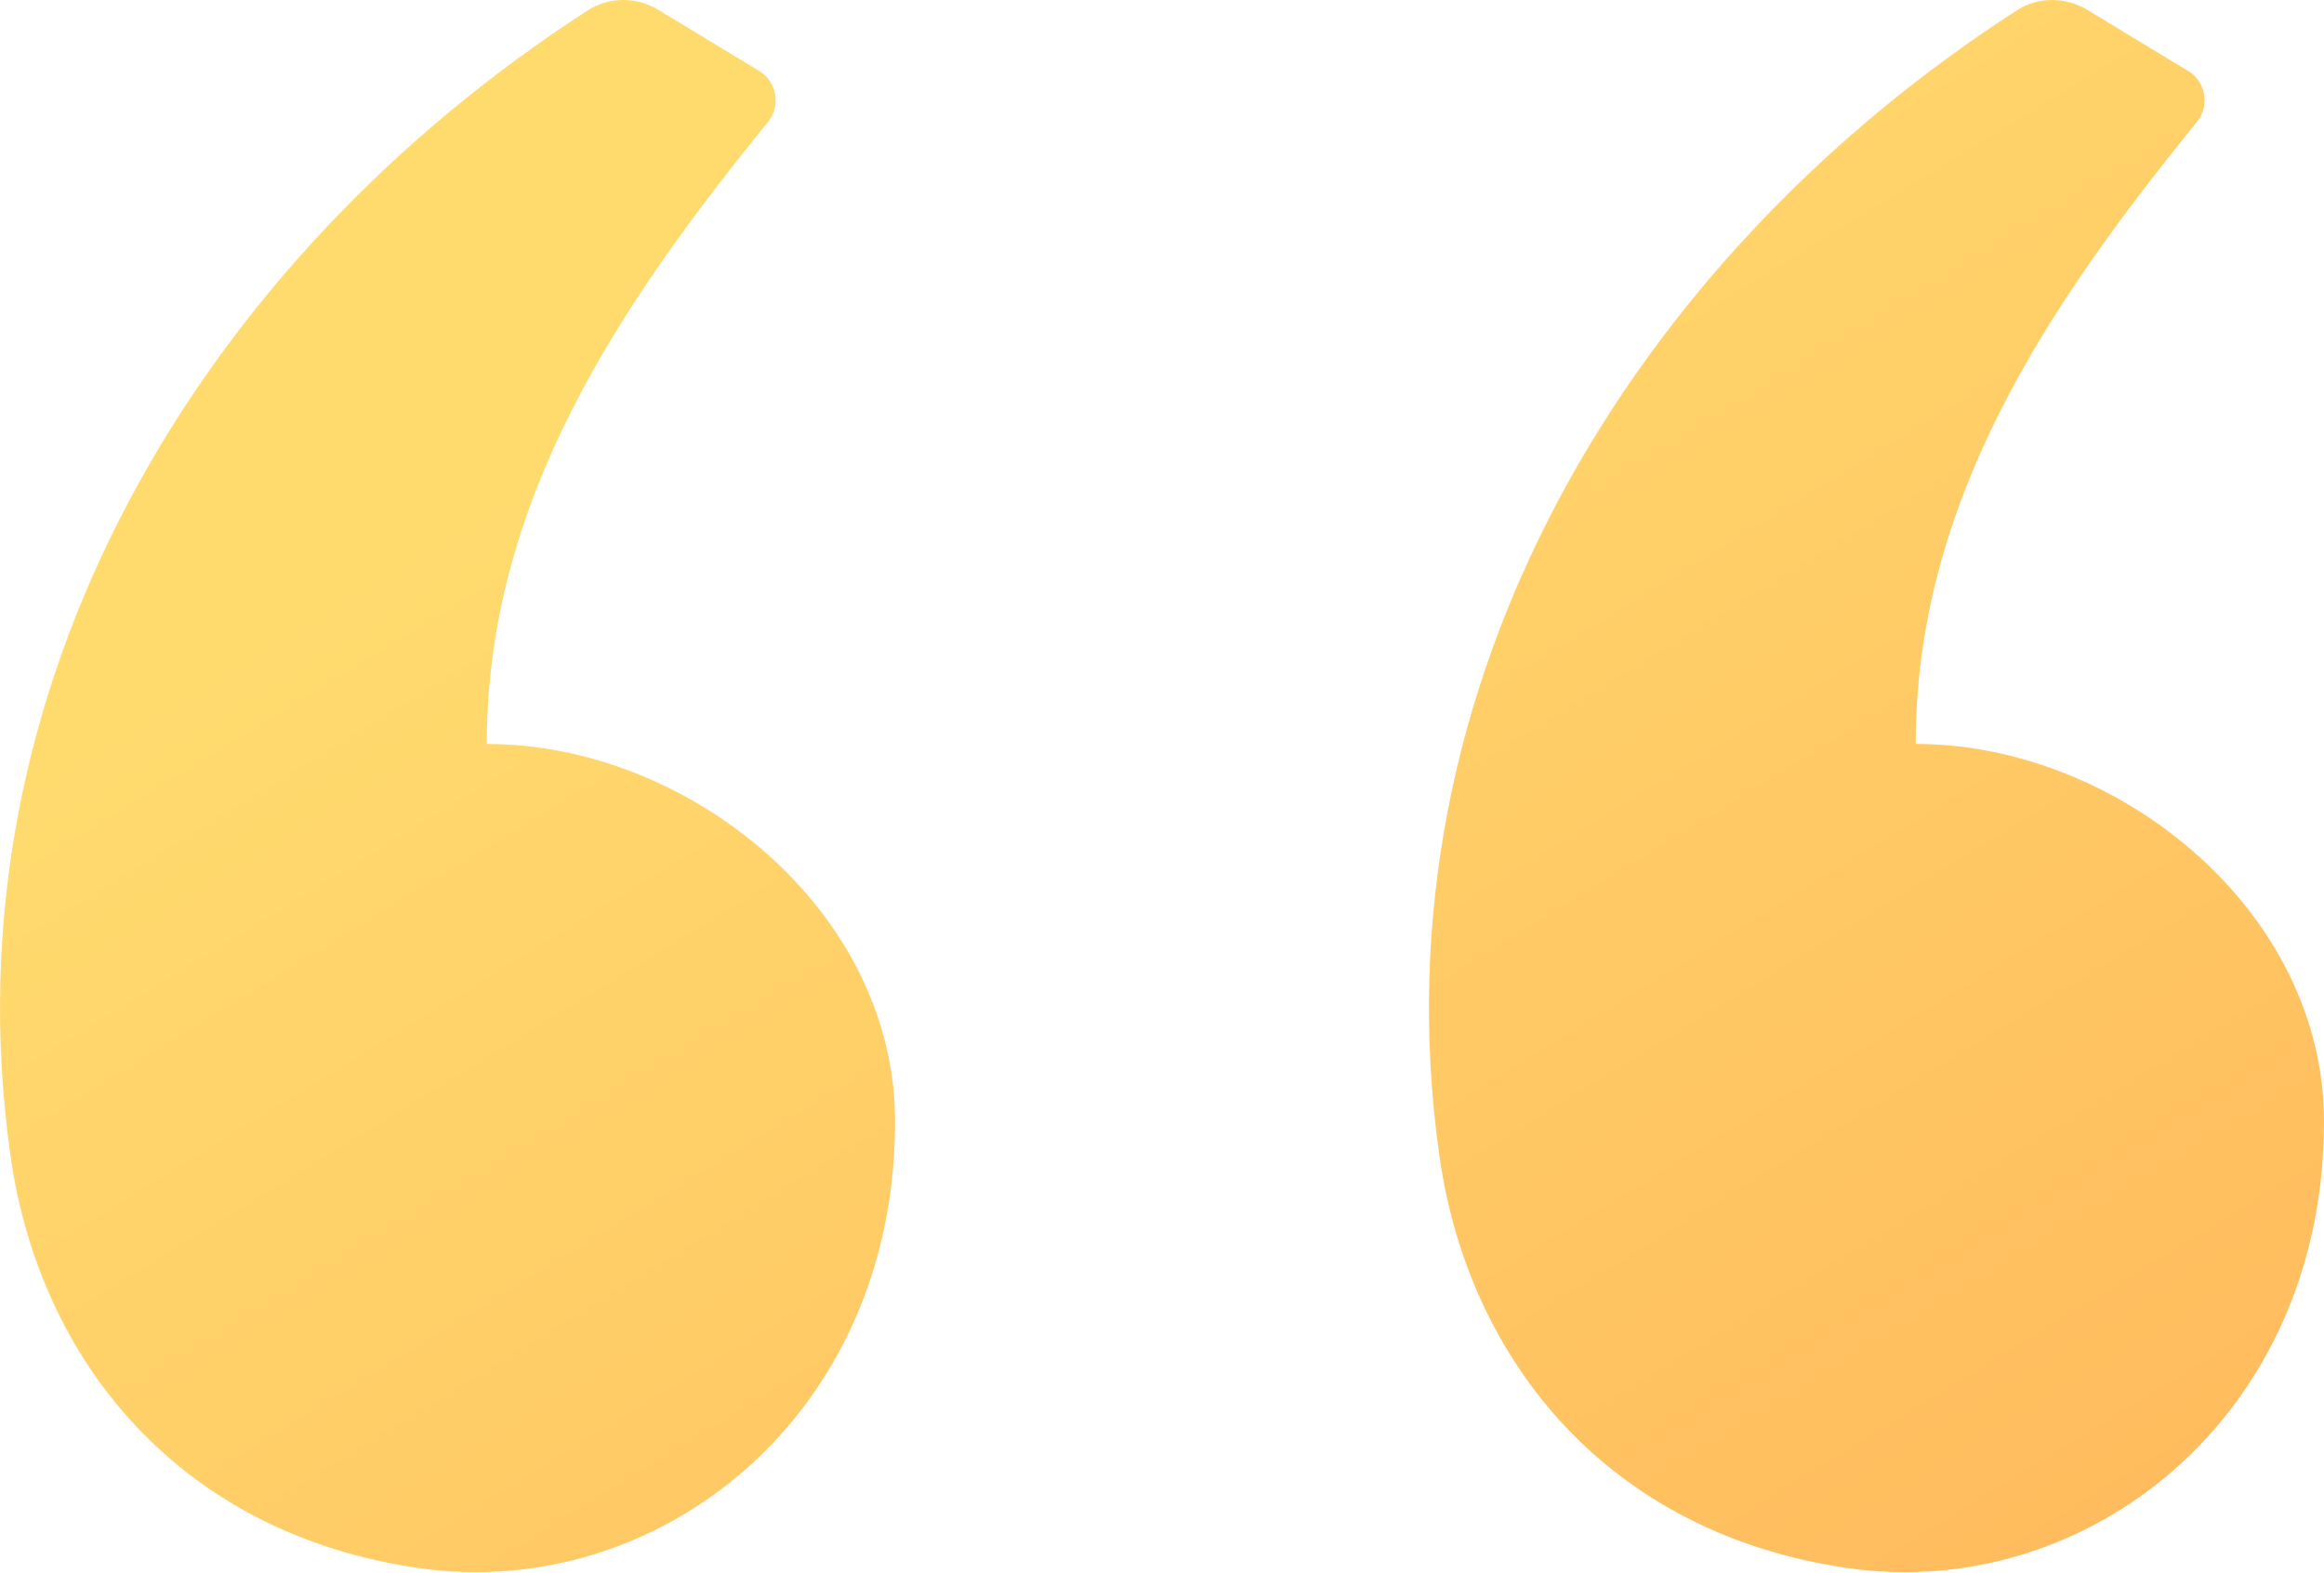
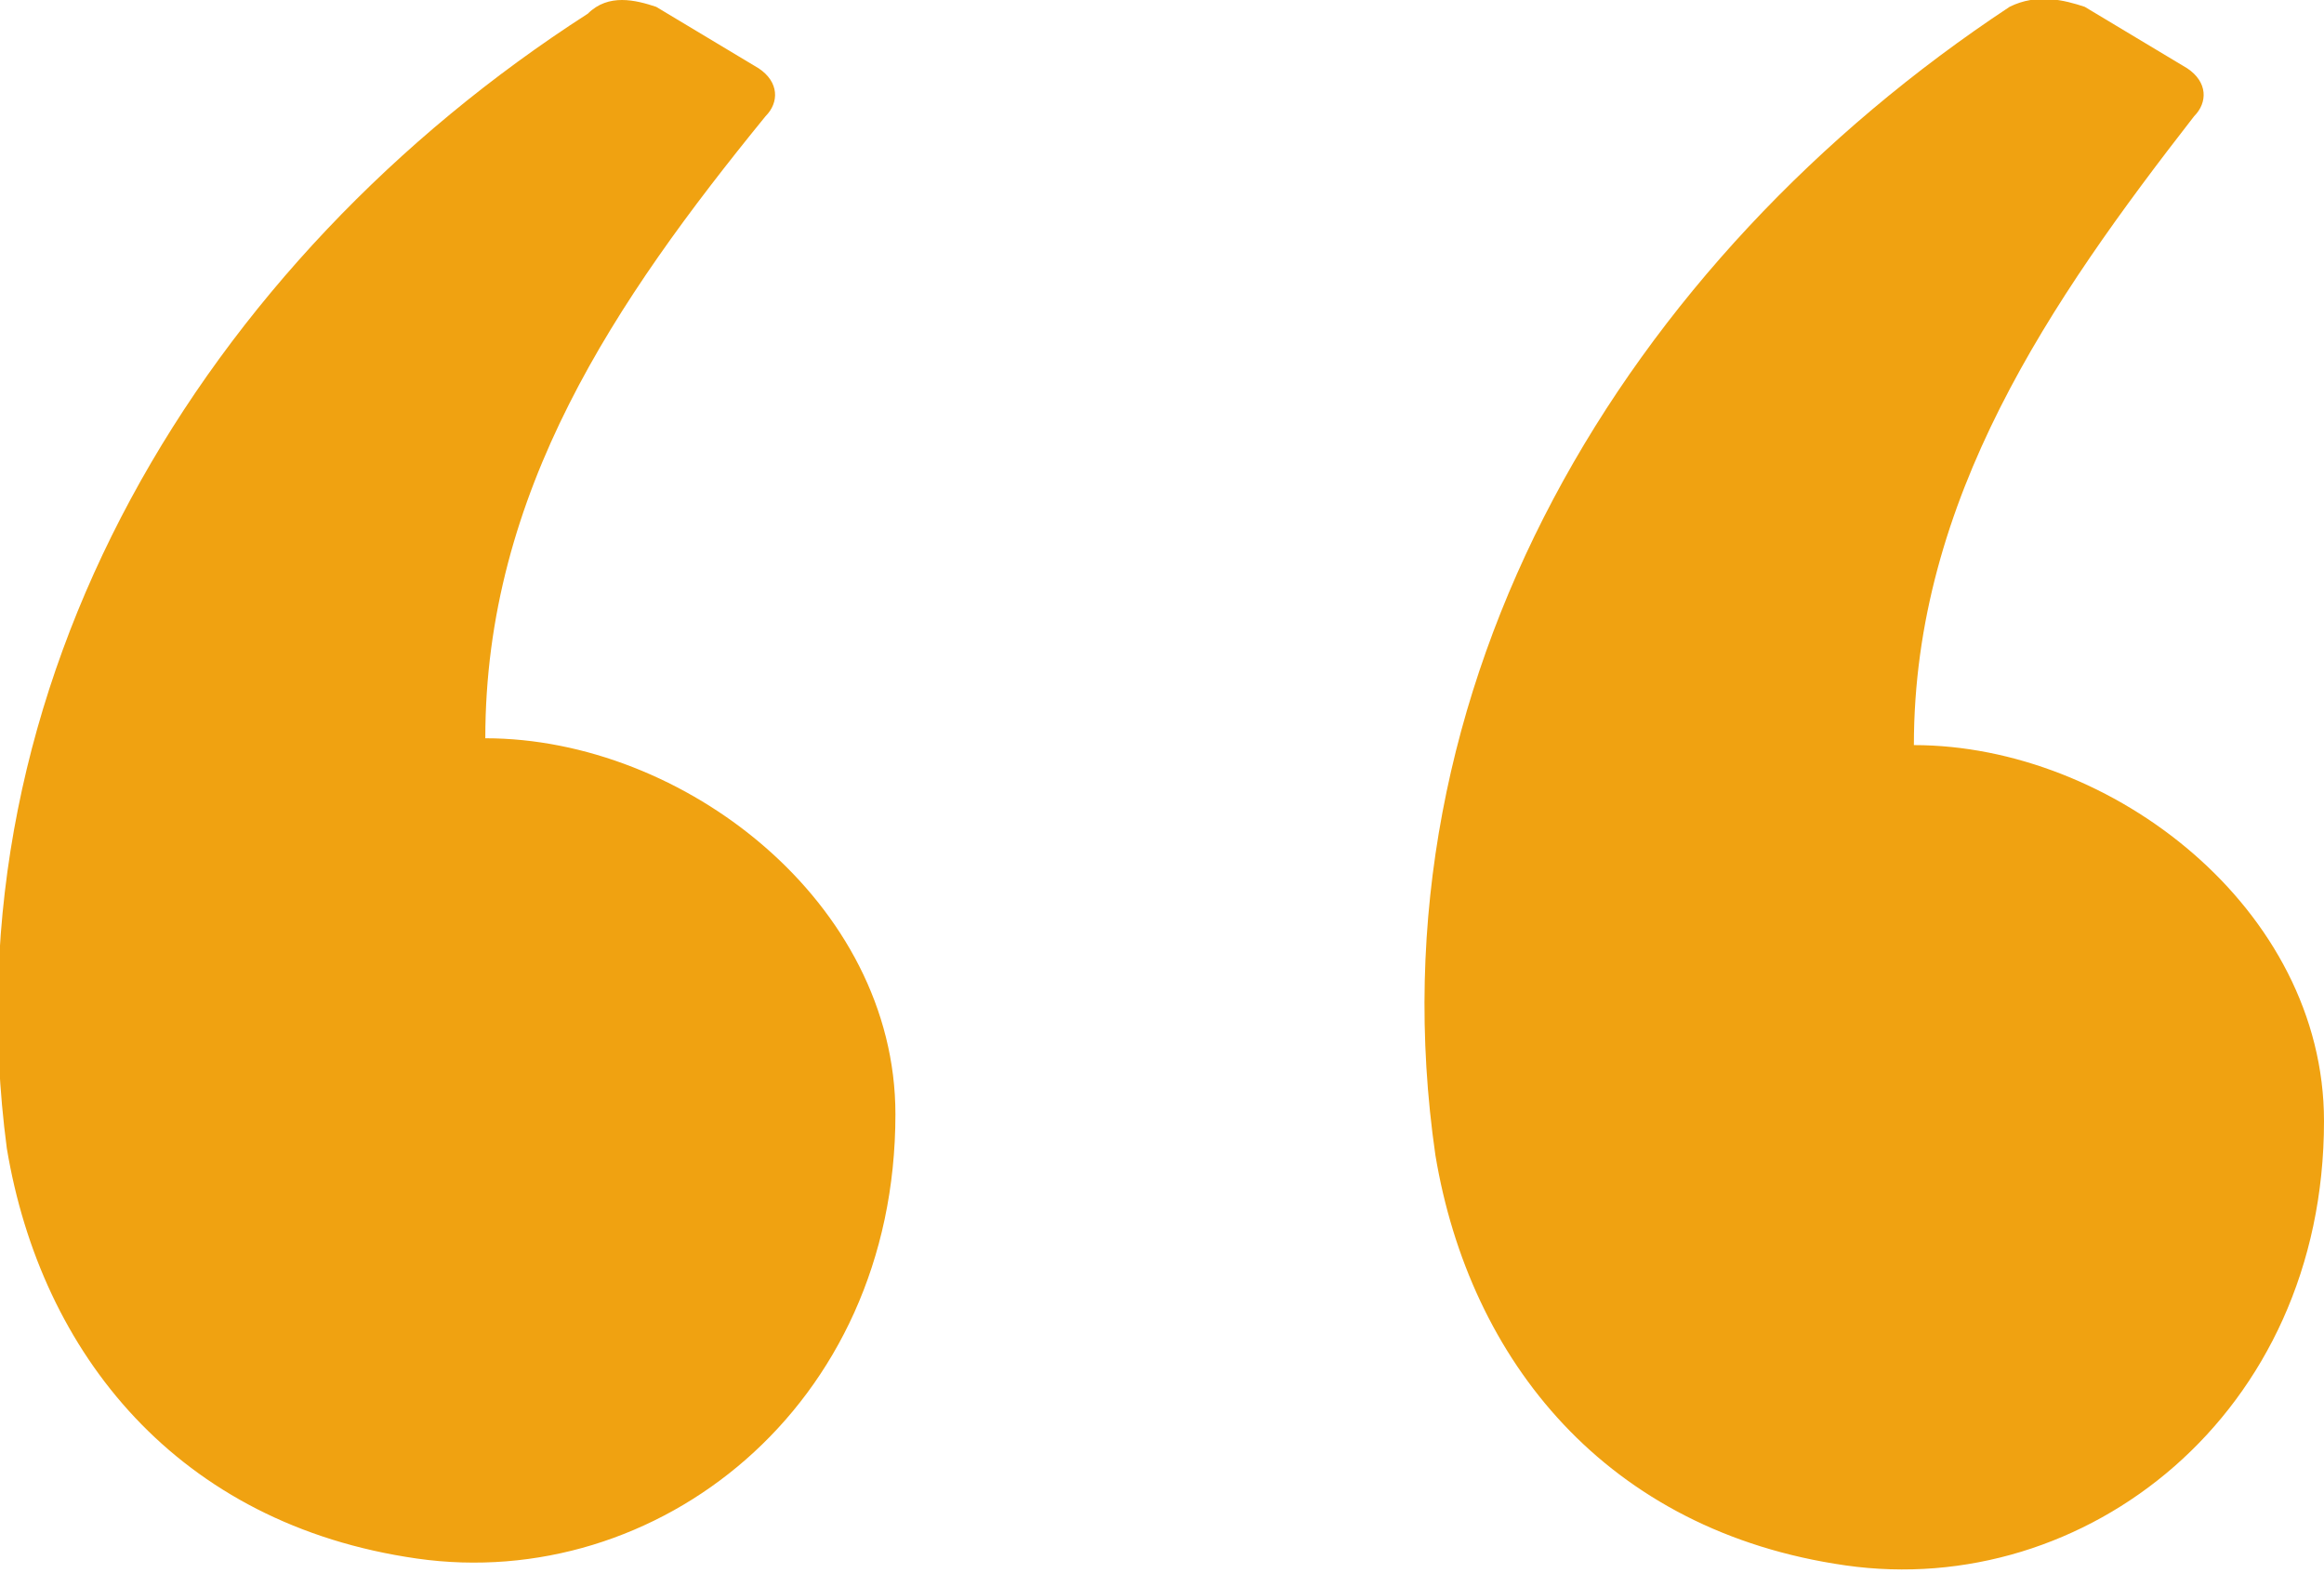
- <svg xmlns="http://www.w3.org/2000/svg" width="34" height="23" viewBox="0 0 34 23" fill="none">
-   <path fill-rule="evenodd" clip-rule="evenodd" d="M9.631 0.144L11.107 1.038C11.367 1.196 11.427 1.549 11.235 1.785C9.08 4.439 7.122 7.316 7.122 10.883C10.063 10.883 13.095 13.306 13.095 16.408C13.095 20.742 9.611 23.441 6.126 22.939C2.642 22.437 0.581 19.925 0.154 16.911C-0.826 9.999 2.986 3.774 8.599 0.152C8.912 -0.05 9.312 -0.049 9.631 0.144ZM30.536 0.144L32.012 1.038C32.273 1.196 32.332 1.549 32.14 1.785C29.985 4.439 28.027 7.316 28.027 10.883C30.969 10.883 34 13.306 34 16.408C34 20.742 30.516 23.441 27.032 22.939C23.547 22.437 21.486 19.925 21.059 16.911C20.079 9.999 23.892 3.774 29.505 0.152C29.817 -0.05 30.218 -0.049 30.536 0.144Z" fill="url(#paint0_linear)" />
-   <defs>
-     <linearGradient id="paint0_linear" x1="1.927" y1="4.65138e-07" x2="19.702" y2="29.018" gradientUnits="userSpaceOnUse">
-       <stop offset="0.259" stop-color="#FFDB6E" />
-       <stop offset="1" stop-color="#FFBC5E" />
-     </linearGradient>
-   </defs>
+ <svg xmlns="http://www.w3.org/2000/svg" version="1.1" id="Layer_1" x="0px" y="0px" viewBox="0 0 34 23" style="enable-background:new 0 0 34 23;" xml:space="preserve">
+   <style type="text/css">
+ 	.st0{fill-rule:evenodd;clip-rule:evenodd;fill:#F0A211;}
+ </style>
+   <path class="st0" d="M9.6,0.1L11.1,1c0.3,0.2,0.3,0.5,0.1,0.7c-2.2,2.7-4.1,5.5-4.1,9.1c2.9,0,6,2.4,6,5.5c0,4.3-3.5,7-7,6.5  c-3.5-0.5-5.5-3-6-6C-0.8,10,3,3.8,8.6,0.2C8.9-0.1,9.3,0,9.6,0.1z M30.5,0.1L32,1c0.3,0.2,0.3,0.5,0.1,0.7C30,4.4,28,7.3,28,10.9  c2.9,0,6,2.4,6,5.5c0,4.3-3.5,7-7,6.5c-3.5-0.5-5.5-3-6-6c-1-6.9,2.8-13.1,8.4-16.8C29.8-0.1,30.2,0,30.5,0.1z" />
</svg>
